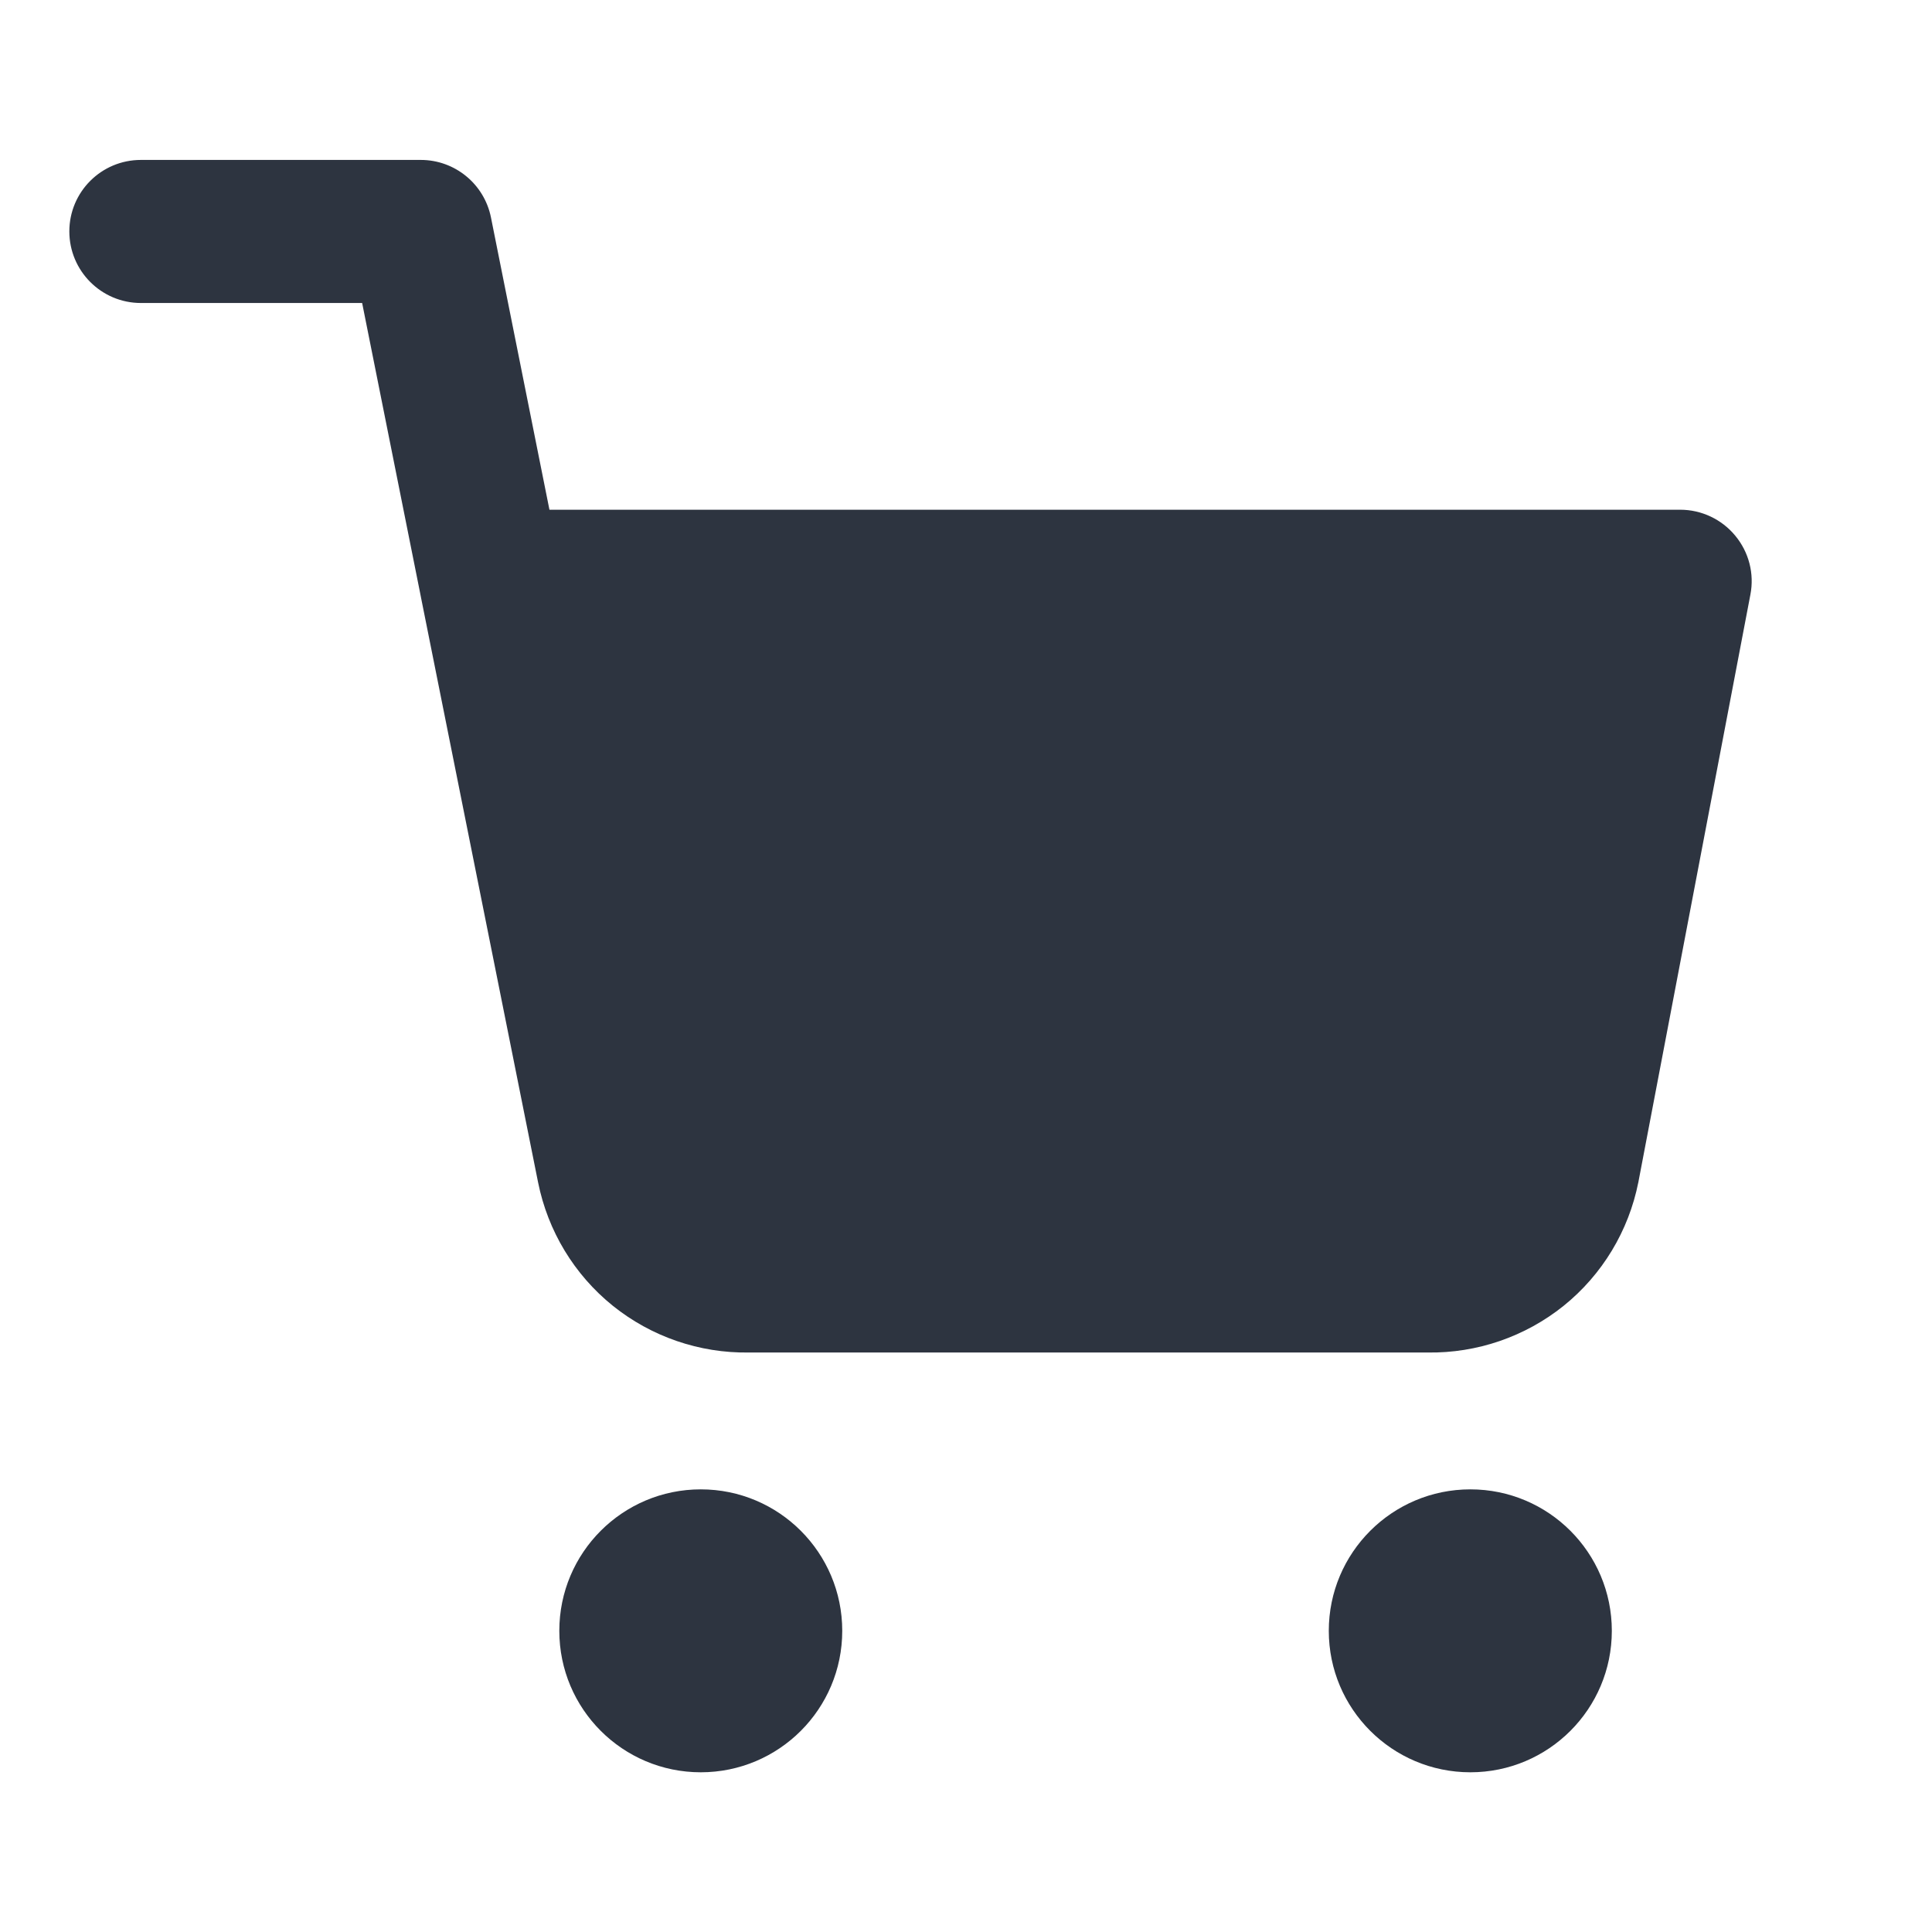
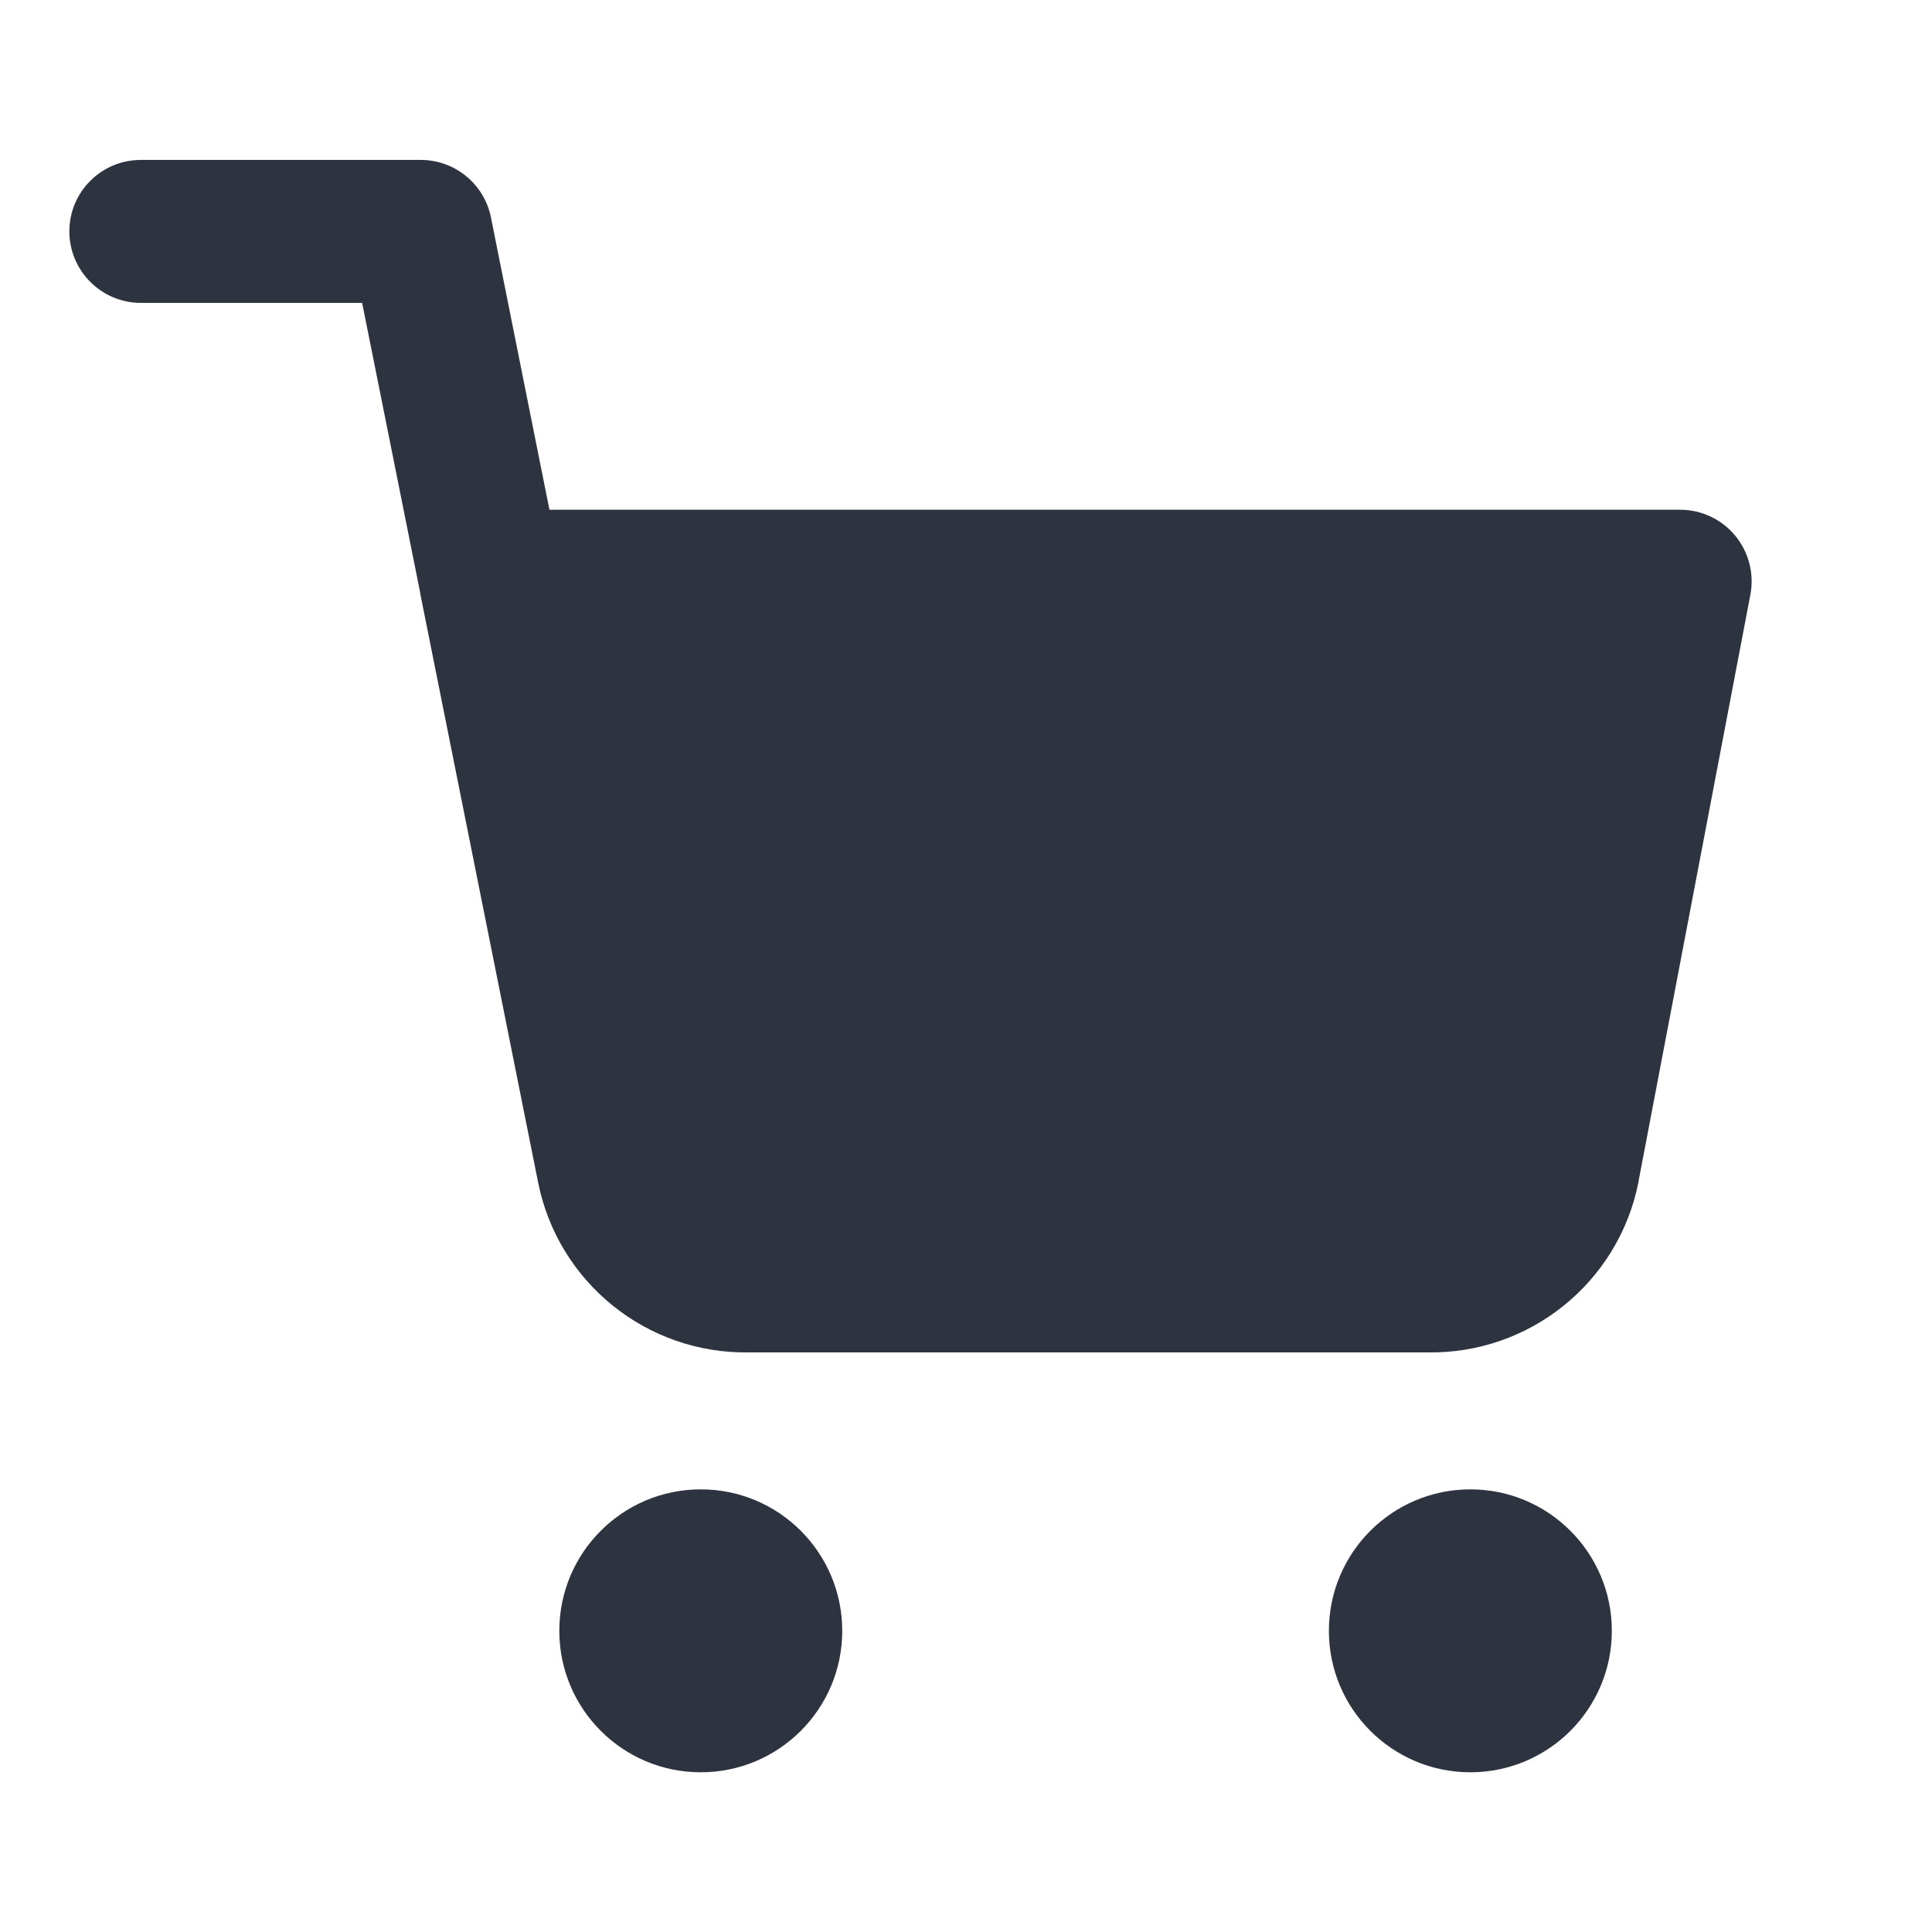
- <svg xmlns="http://www.w3.org/2000/svg" width="18" height="18" viewBox="0 0 18 18" fill="none">
-   <path fill-rule="evenodd" clip-rule="evenodd" d="M0.646 2.156C0.646 1.788 0.944 1.49 1.313 1.49H3.92C4.238 1.49 4.511 1.714 4.574 2.025L5.119 4.749H15.654C15.852 4.749 16.041 4.838 16.167 4.991C16.294 5.144 16.346 5.345 16.308 5.54L15.265 11.01L15.265 11.015L15.264 11.015C15.174 11.468 14.928 11.876 14.568 12.166C14.209 12.454 13.761 12.608 13.301 12.601H6.977C6.517 12.608 6.069 12.454 5.71 12.166C5.35 11.876 5.104 11.469 5.013 11.015L5.013 11.015L3.924 5.575C3.92 5.557 3.916 5.538 3.913 5.519L3.374 2.823H1.313C0.944 2.823 0.646 2.524 0.646 2.156ZM6.529 13.876C5.801 13.876 5.211 14.466 5.211 15.194C5.211 15.922 5.801 16.512 6.529 16.512C7.257 16.512 7.847 15.922 7.847 15.194C7.847 14.466 7.257 13.876 6.529 13.876ZM13.699 13.876C12.971 13.876 12.38 14.466 12.38 15.194C12.38 15.922 12.971 16.512 13.699 16.512C14.427 16.512 15.017 15.922 15.017 15.194C15.017 14.466 14.427 13.876 13.699 13.876Z" fill="#2D3440" />
+ <svg xmlns="http://www.w3.org/2000/svg" width="18" height="18" fill="none">
+   <path fill-rule="evenodd" clip-rule="evenodd" d="M.646 2.156c0-.368.298-.666.667-.666H3.92c.318 0 .591.224.654.535l.545 2.724h10.535a.667.667 0 0 1 .654.791l-1.043 5.47v.005A1.97 1.97 0 0 1 13.3 12.6H6.977a1.97 1.97 0 0 1-1.964-1.586l-1.089-5.44a.666.666 0 0 1-.01-.056l-.54-2.696H1.313a.667.667 0 0 1-.667-.667Zm5.883 11.72a1.318 1.318 0 1 0 0 2.636 1.318 1.318 0 0 0 0-2.636Zm7.17 0a1.318 1.318 0 1 0 0 2.636 1.318 1.318 0 0 0 0-2.636Z" fill="#2D3440" />
</svg>
